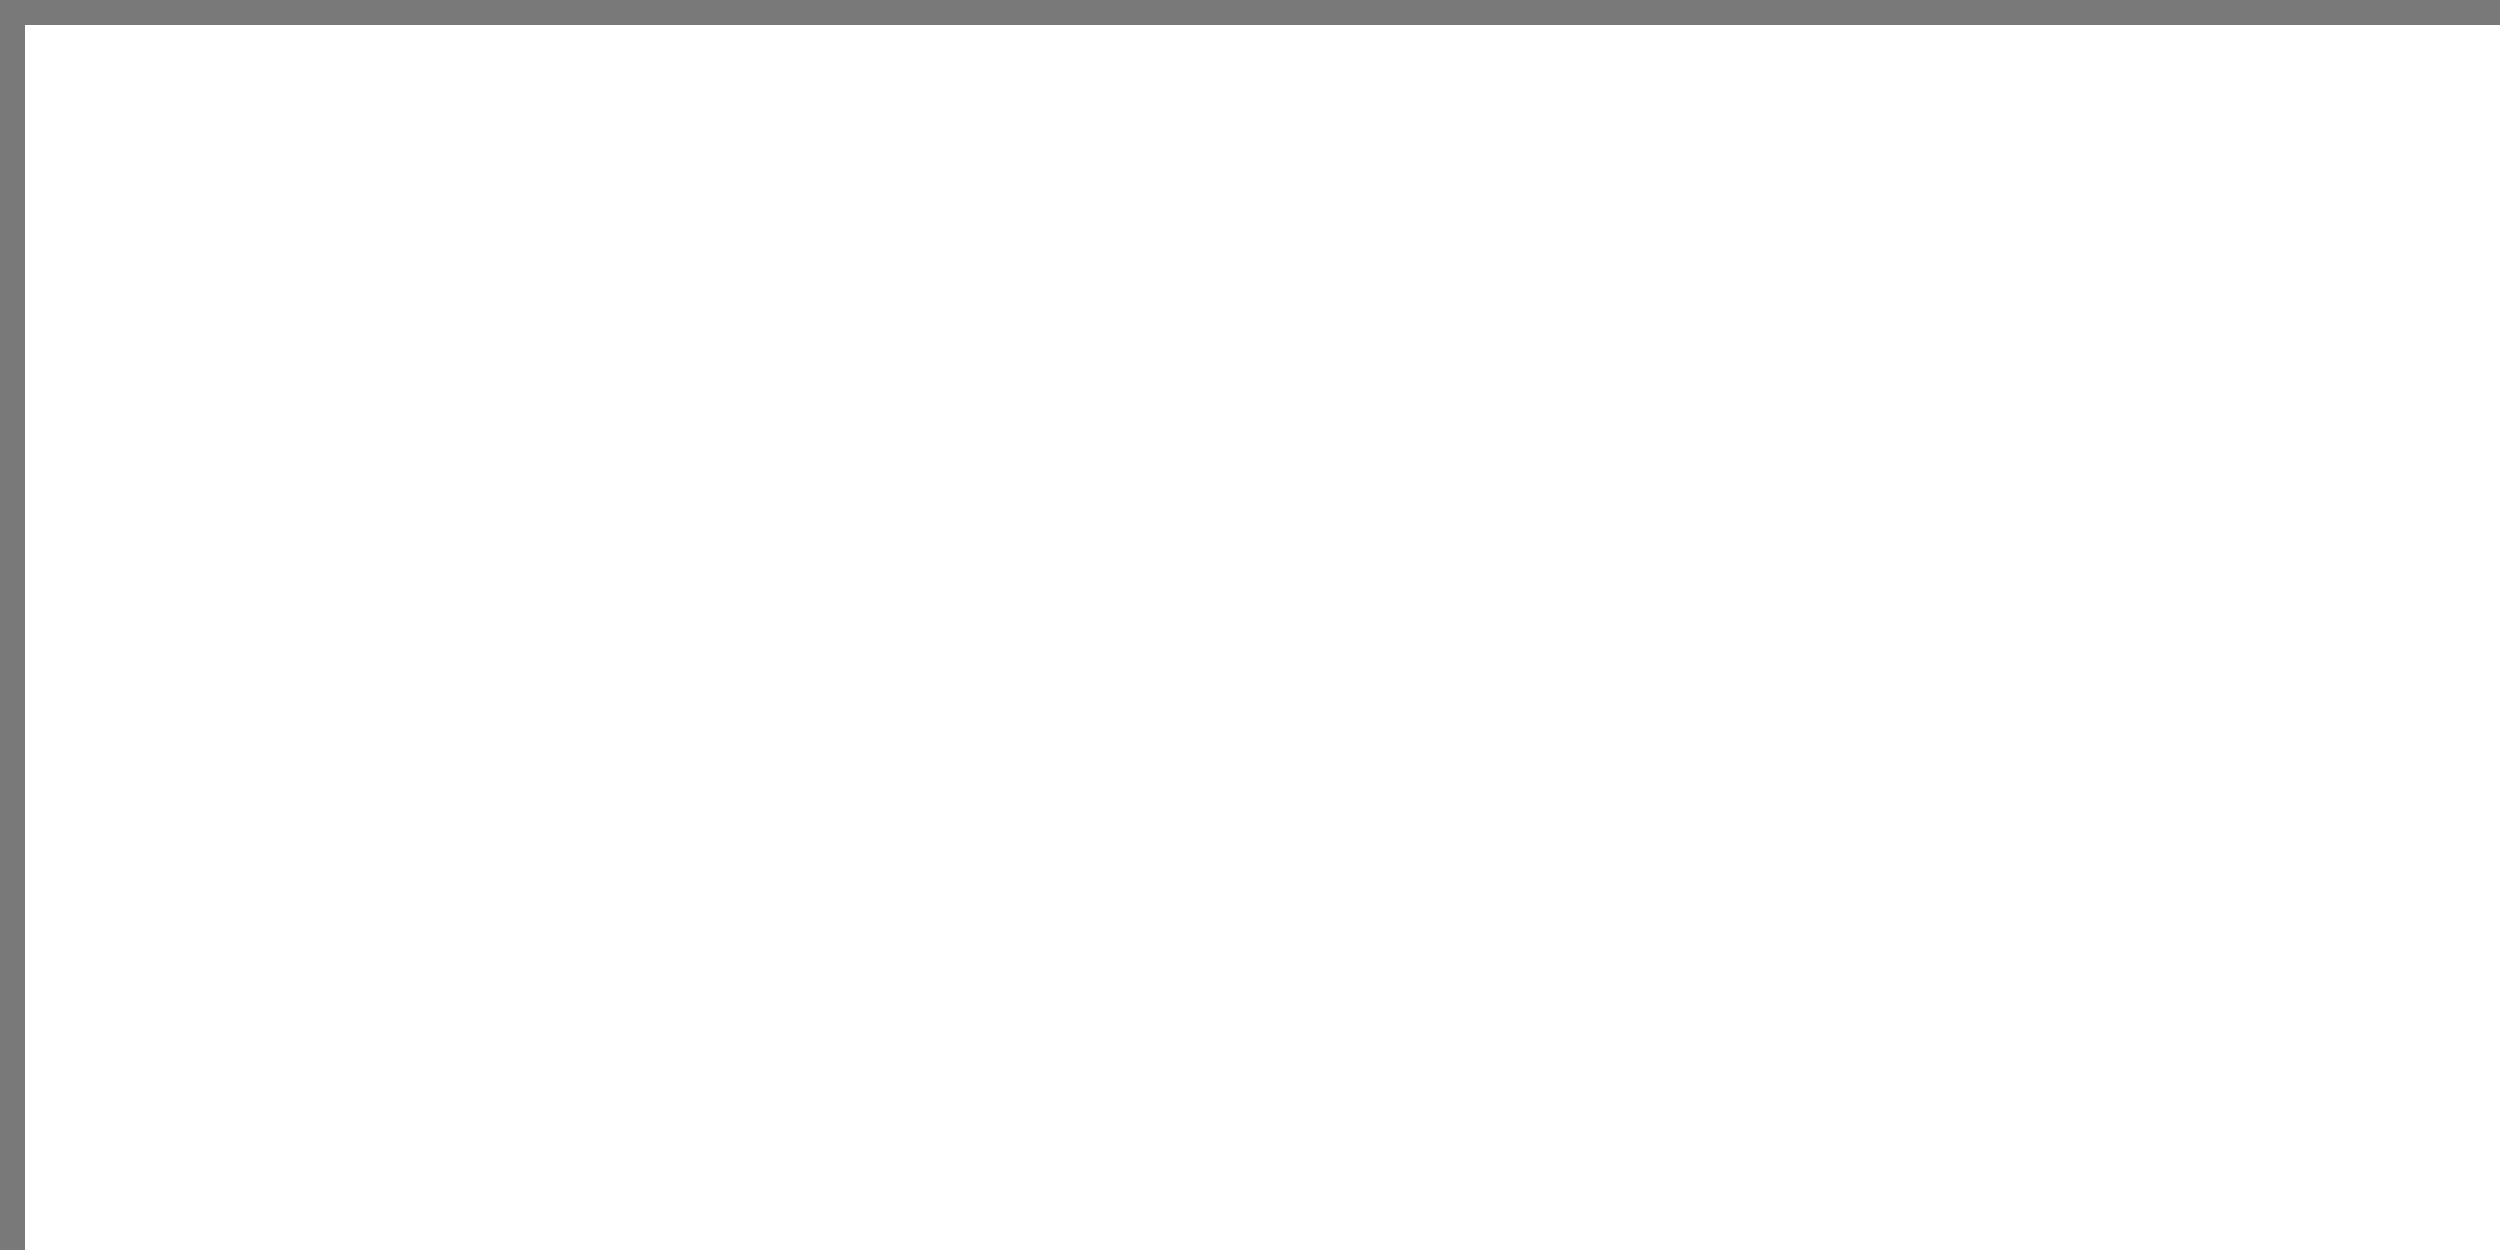
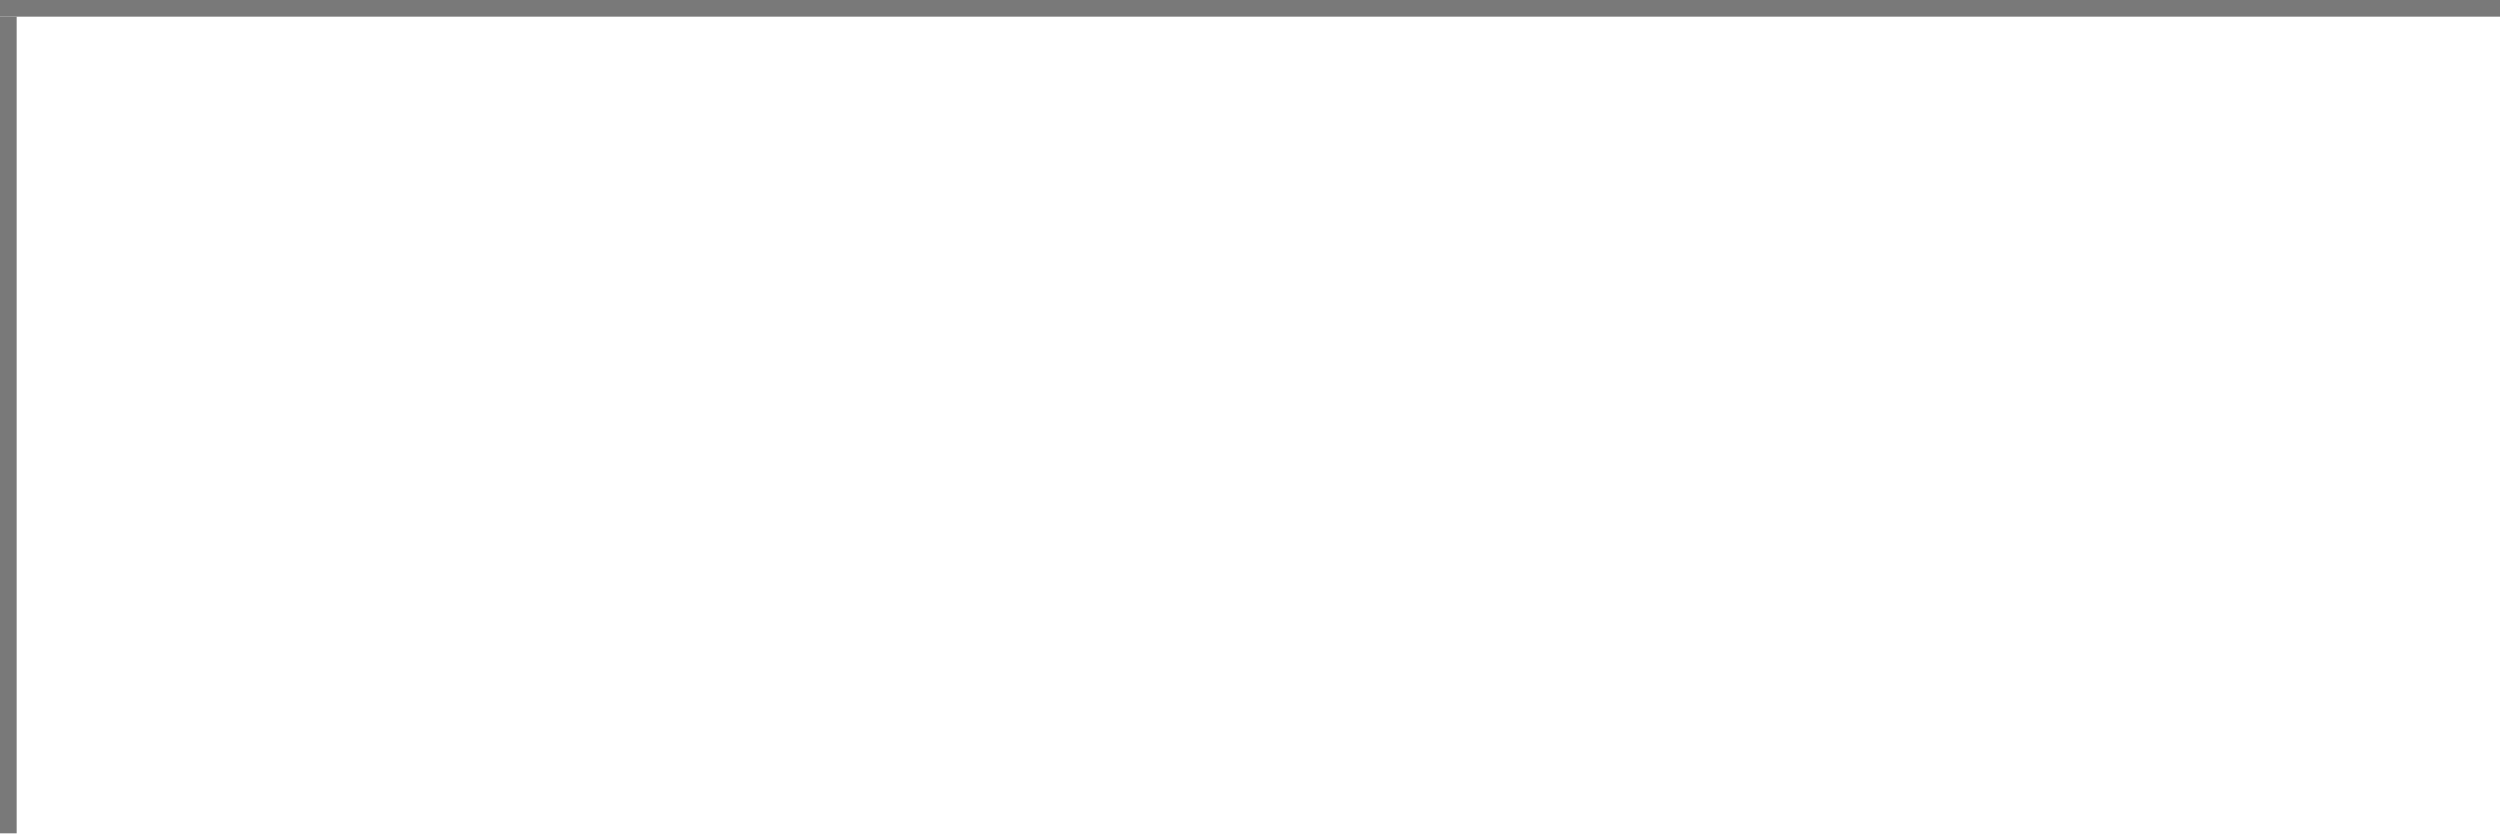
- <svg xmlns="http://www.w3.org/2000/svg" version="1.1" width="100px" height="50px" viewBox="150 150 100 50">
-   <path d="M 1 1  L 100 1  L 100 50  L 1 50  L 1 1  Z " fill-rule="nonzero" fill="rgba(255, 255, 255, 1)" stroke="none" transform="matrix(1 0 0 1 150 150 )" class="fill" />
-   <path d="M 0.5 1  L 0.5 50  " stroke-width="1" stroke-dasharray="0" stroke="rgba(121, 121, 121, 1)" fill="none" transform="matrix(1 0 0 1 150 150 )" class="stroke" />
-   <path d="M 0 0.5  L 100 0.5  " stroke-width="1" stroke-dasharray="0" stroke="rgba(121, 121, 121, 1)" fill="none" transform="matrix(1 0 0 1 150 150 )" class="stroke" />
+ <svg xmlns="http://www.w3.org/2000/svg" version="1.1" width="150px" height="50px" viewBox="0 50 150 50">
+   <path d="M 1 1  L 150 1  L 150 50  L 1 50  L 1 1  Z " fill-rule="nonzero" fill="rgba(255, 255, 255, 1)" stroke="none" transform="matrix(1 0 0 1 0 50 )" class="fill" />
+   <path d="M 0.5 1  L 0.5 50  " stroke-width="1" stroke-dasharray="0" stroke="rgba(121, 121, 121, 1)" fill="none" transform="matrix(1 0 0 1 0 50 )" class="stroke" />
+   <path d="M 0 0.5  L 150 0.5  " stroke-width="1" stroke-dasharray="0" stroke="rgba(121, 121, 121, 1)" fill="none" transform="matrix(1 0 0 1 0 50 )" class="stroke" />
</svg>
